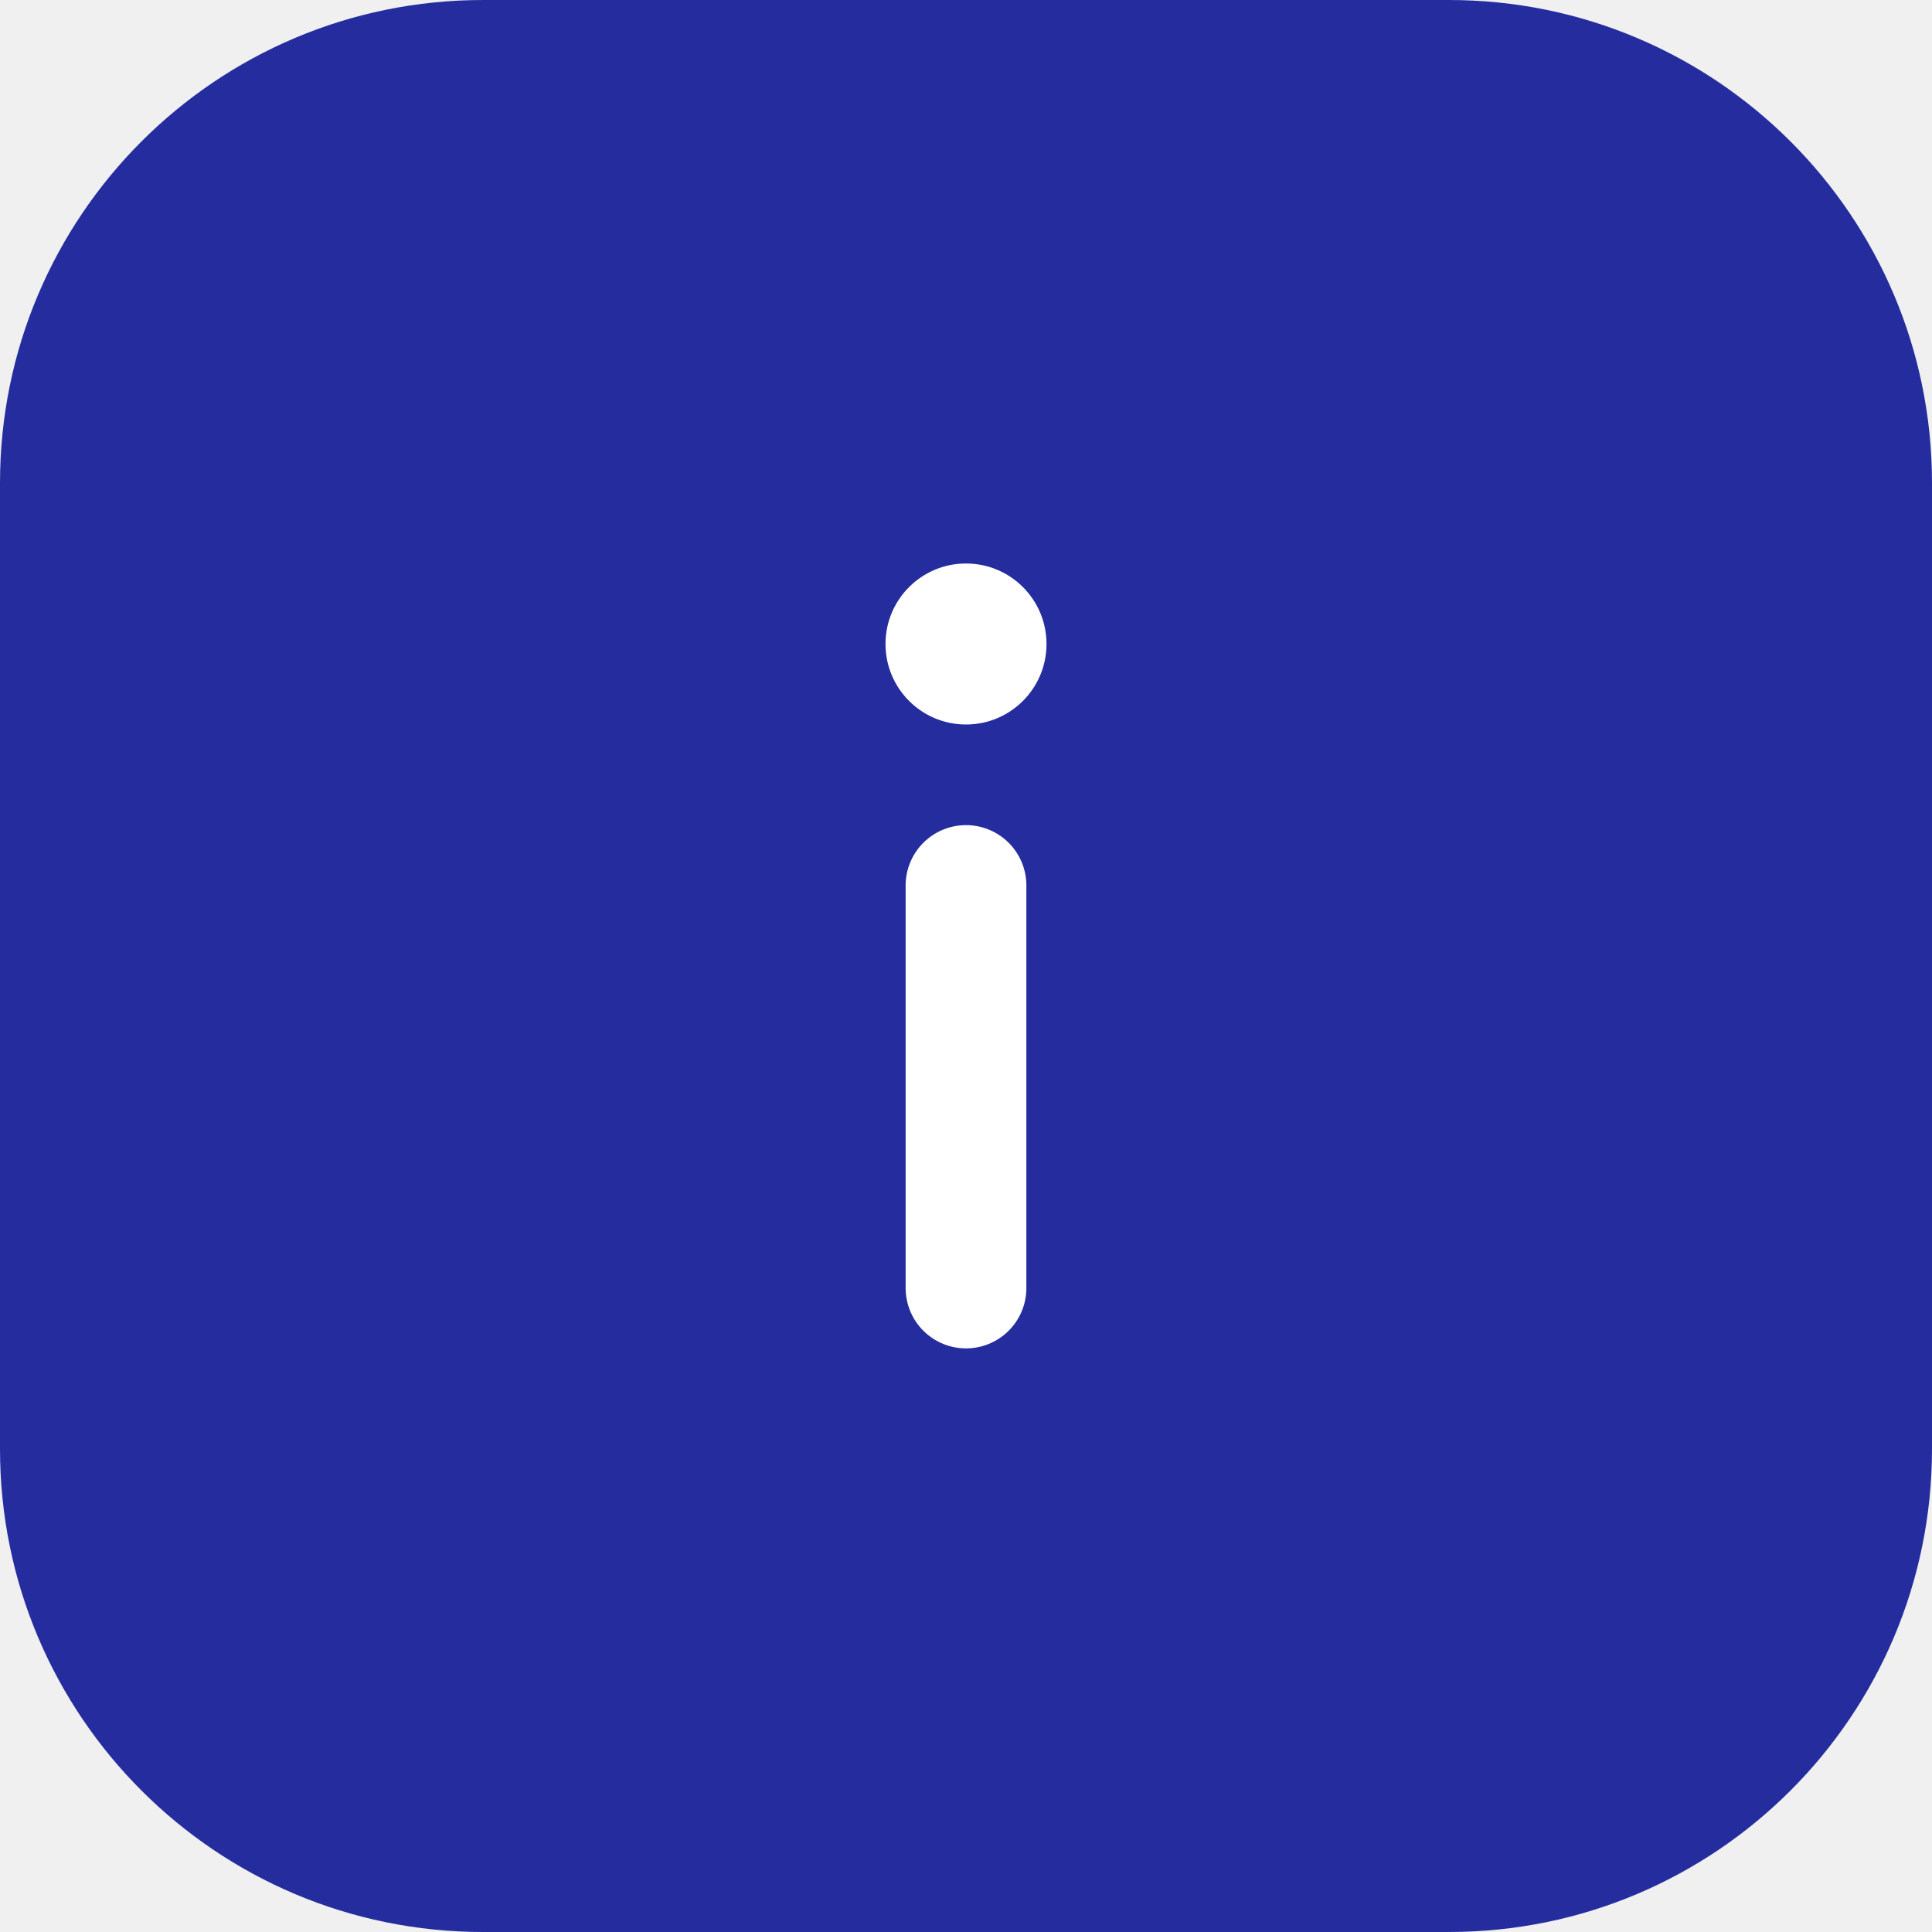
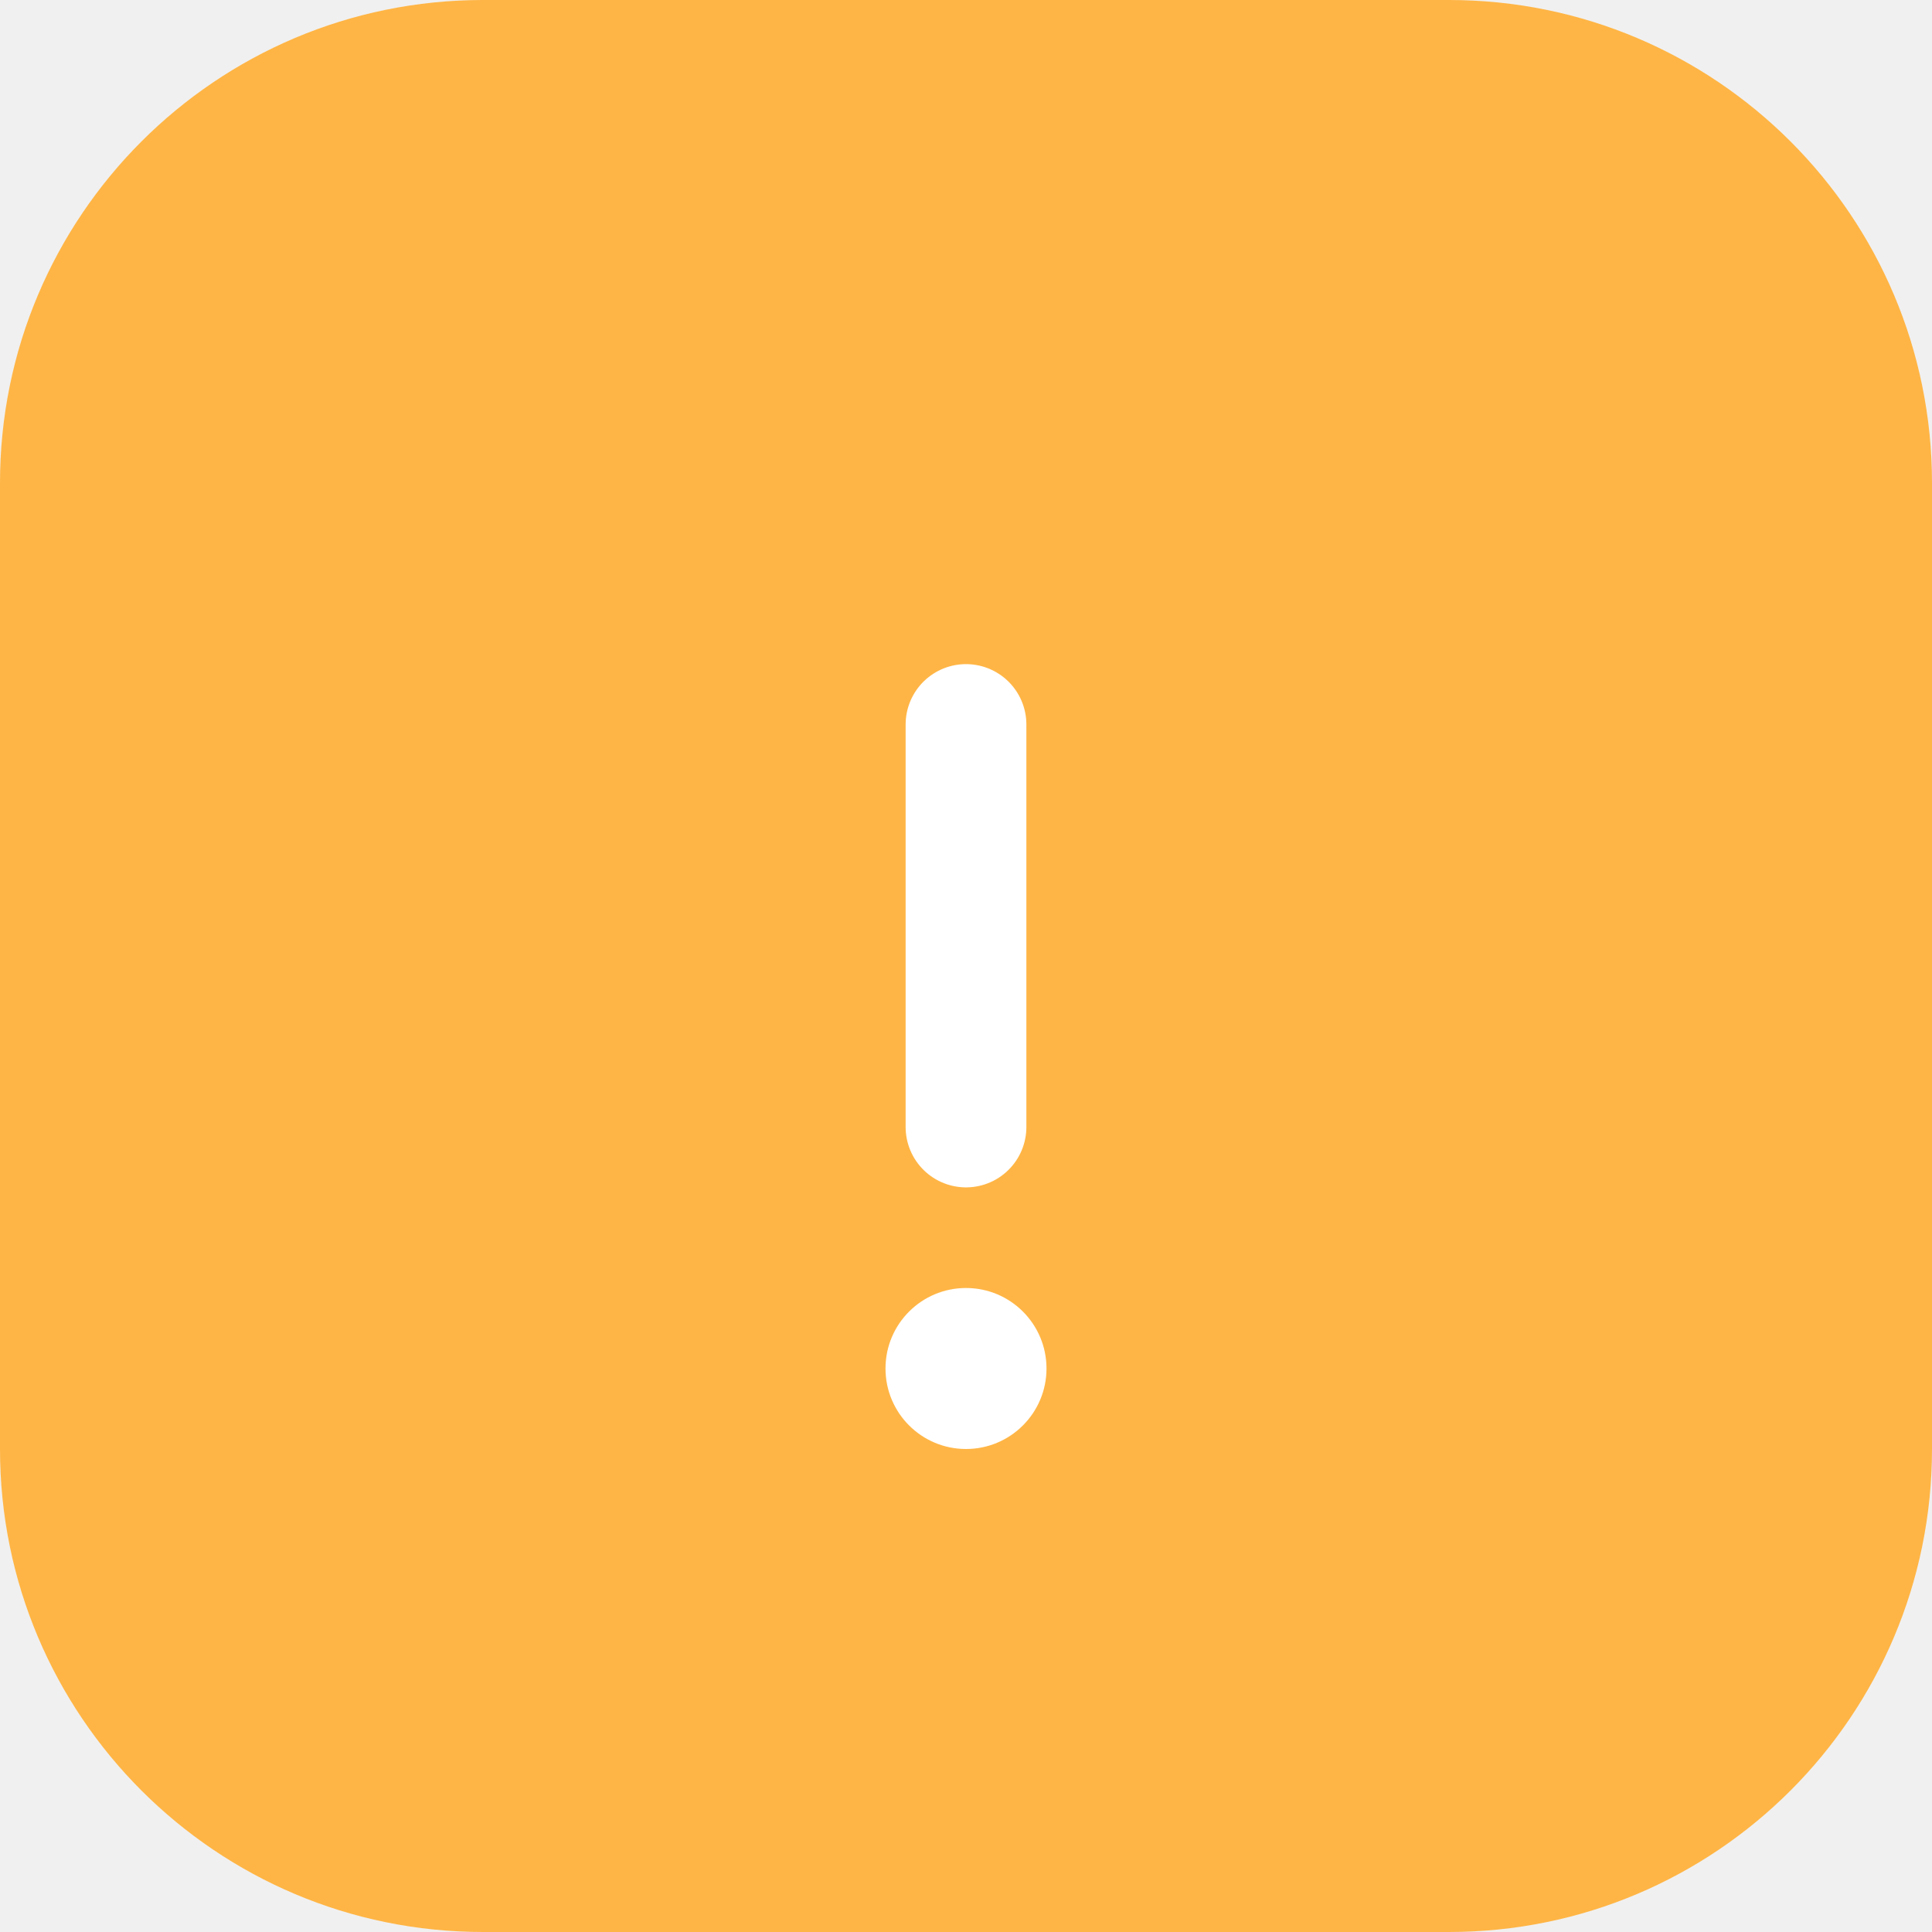
<svg xmlns="http://www.w3.org/2000/svg" width="24" height="24" viewBox="0 0 24 24" fill="none">
  <g id="Icon">
-     <rect id="Rectangle 5" width="24" height="24" rx="6" fill="#252D9E" />
-     <path id="Vector" d="M12 16V11" stroke="white" stroke-width="1.5" stroke-linecap="round" />
-     <circle id="Vector_2" cx="1" cy="1" r="1" transform="matrix(1 0 0 -1 11 9)" fill="white" />
+     <rect id="Rectangle 5" width="24" height="24" rx="6" fill="#FFB545" />
+     <path id="Vector" d="M12 9V14" stroke="white" stroke-width="1.5" stroke-linecap="round" />
+     <circle id="Vector_2" cx="12" cy="17" r="1" fill="white" />
  </g>
</svg>
